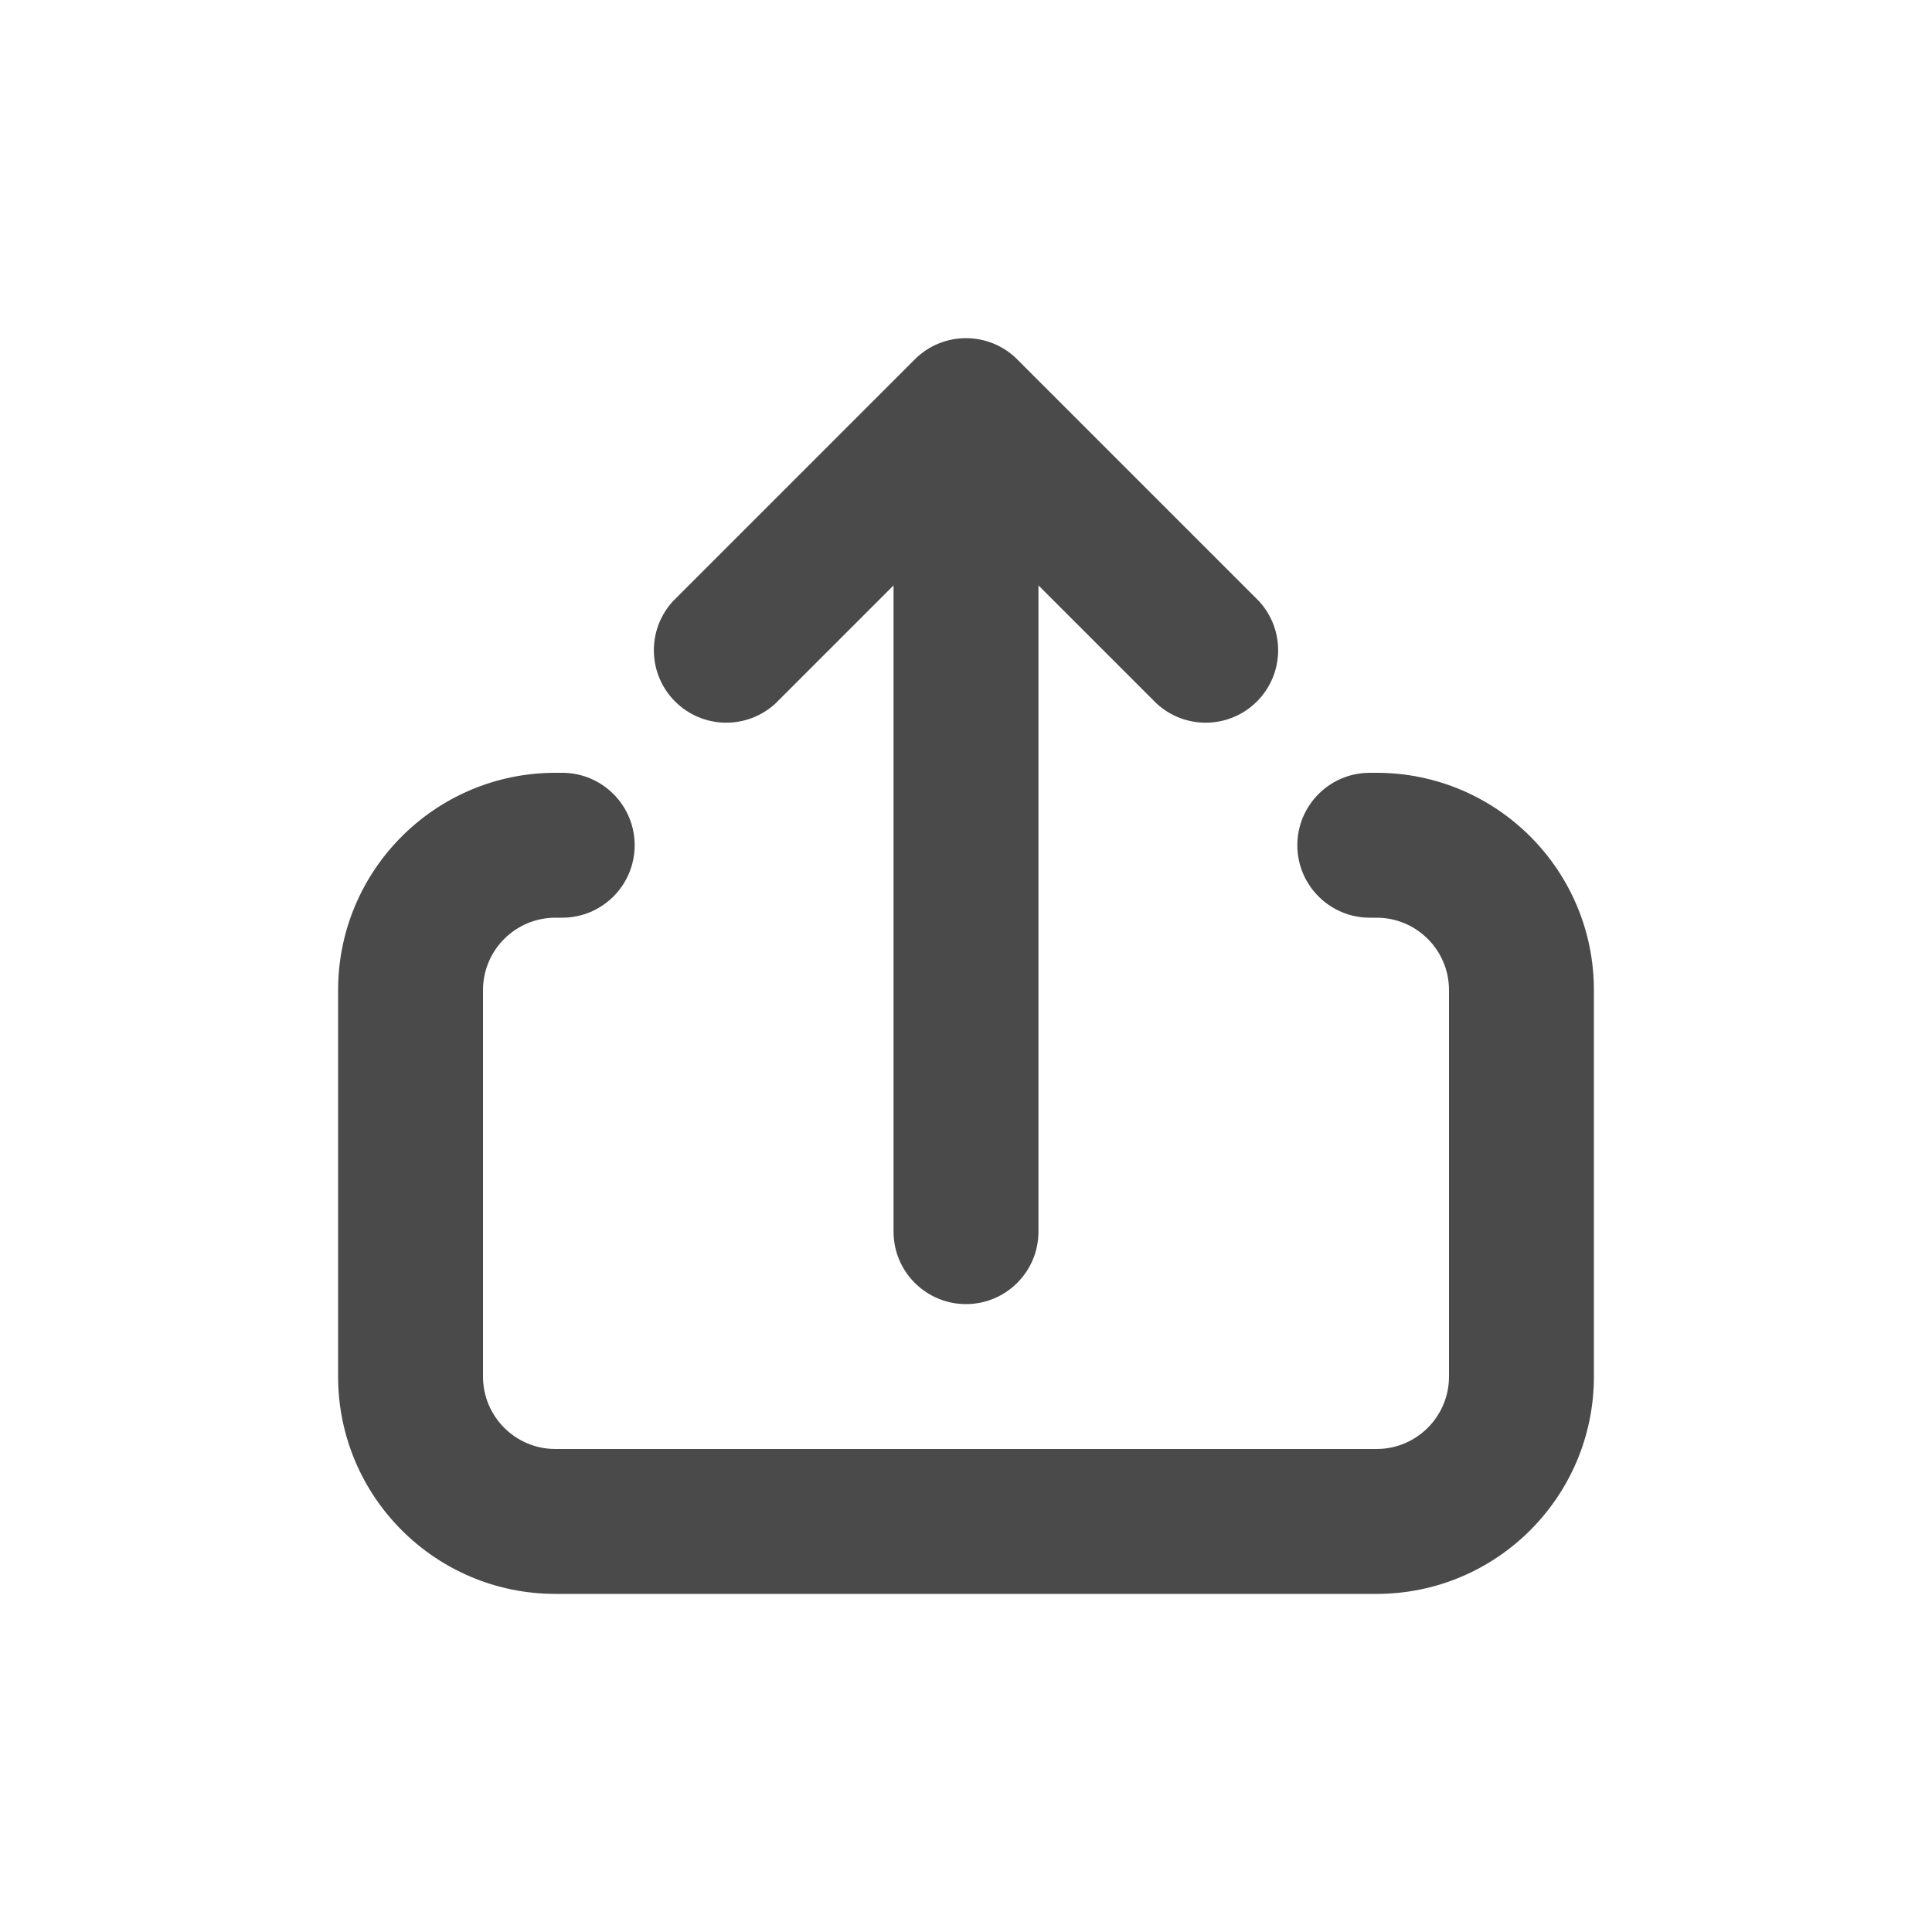
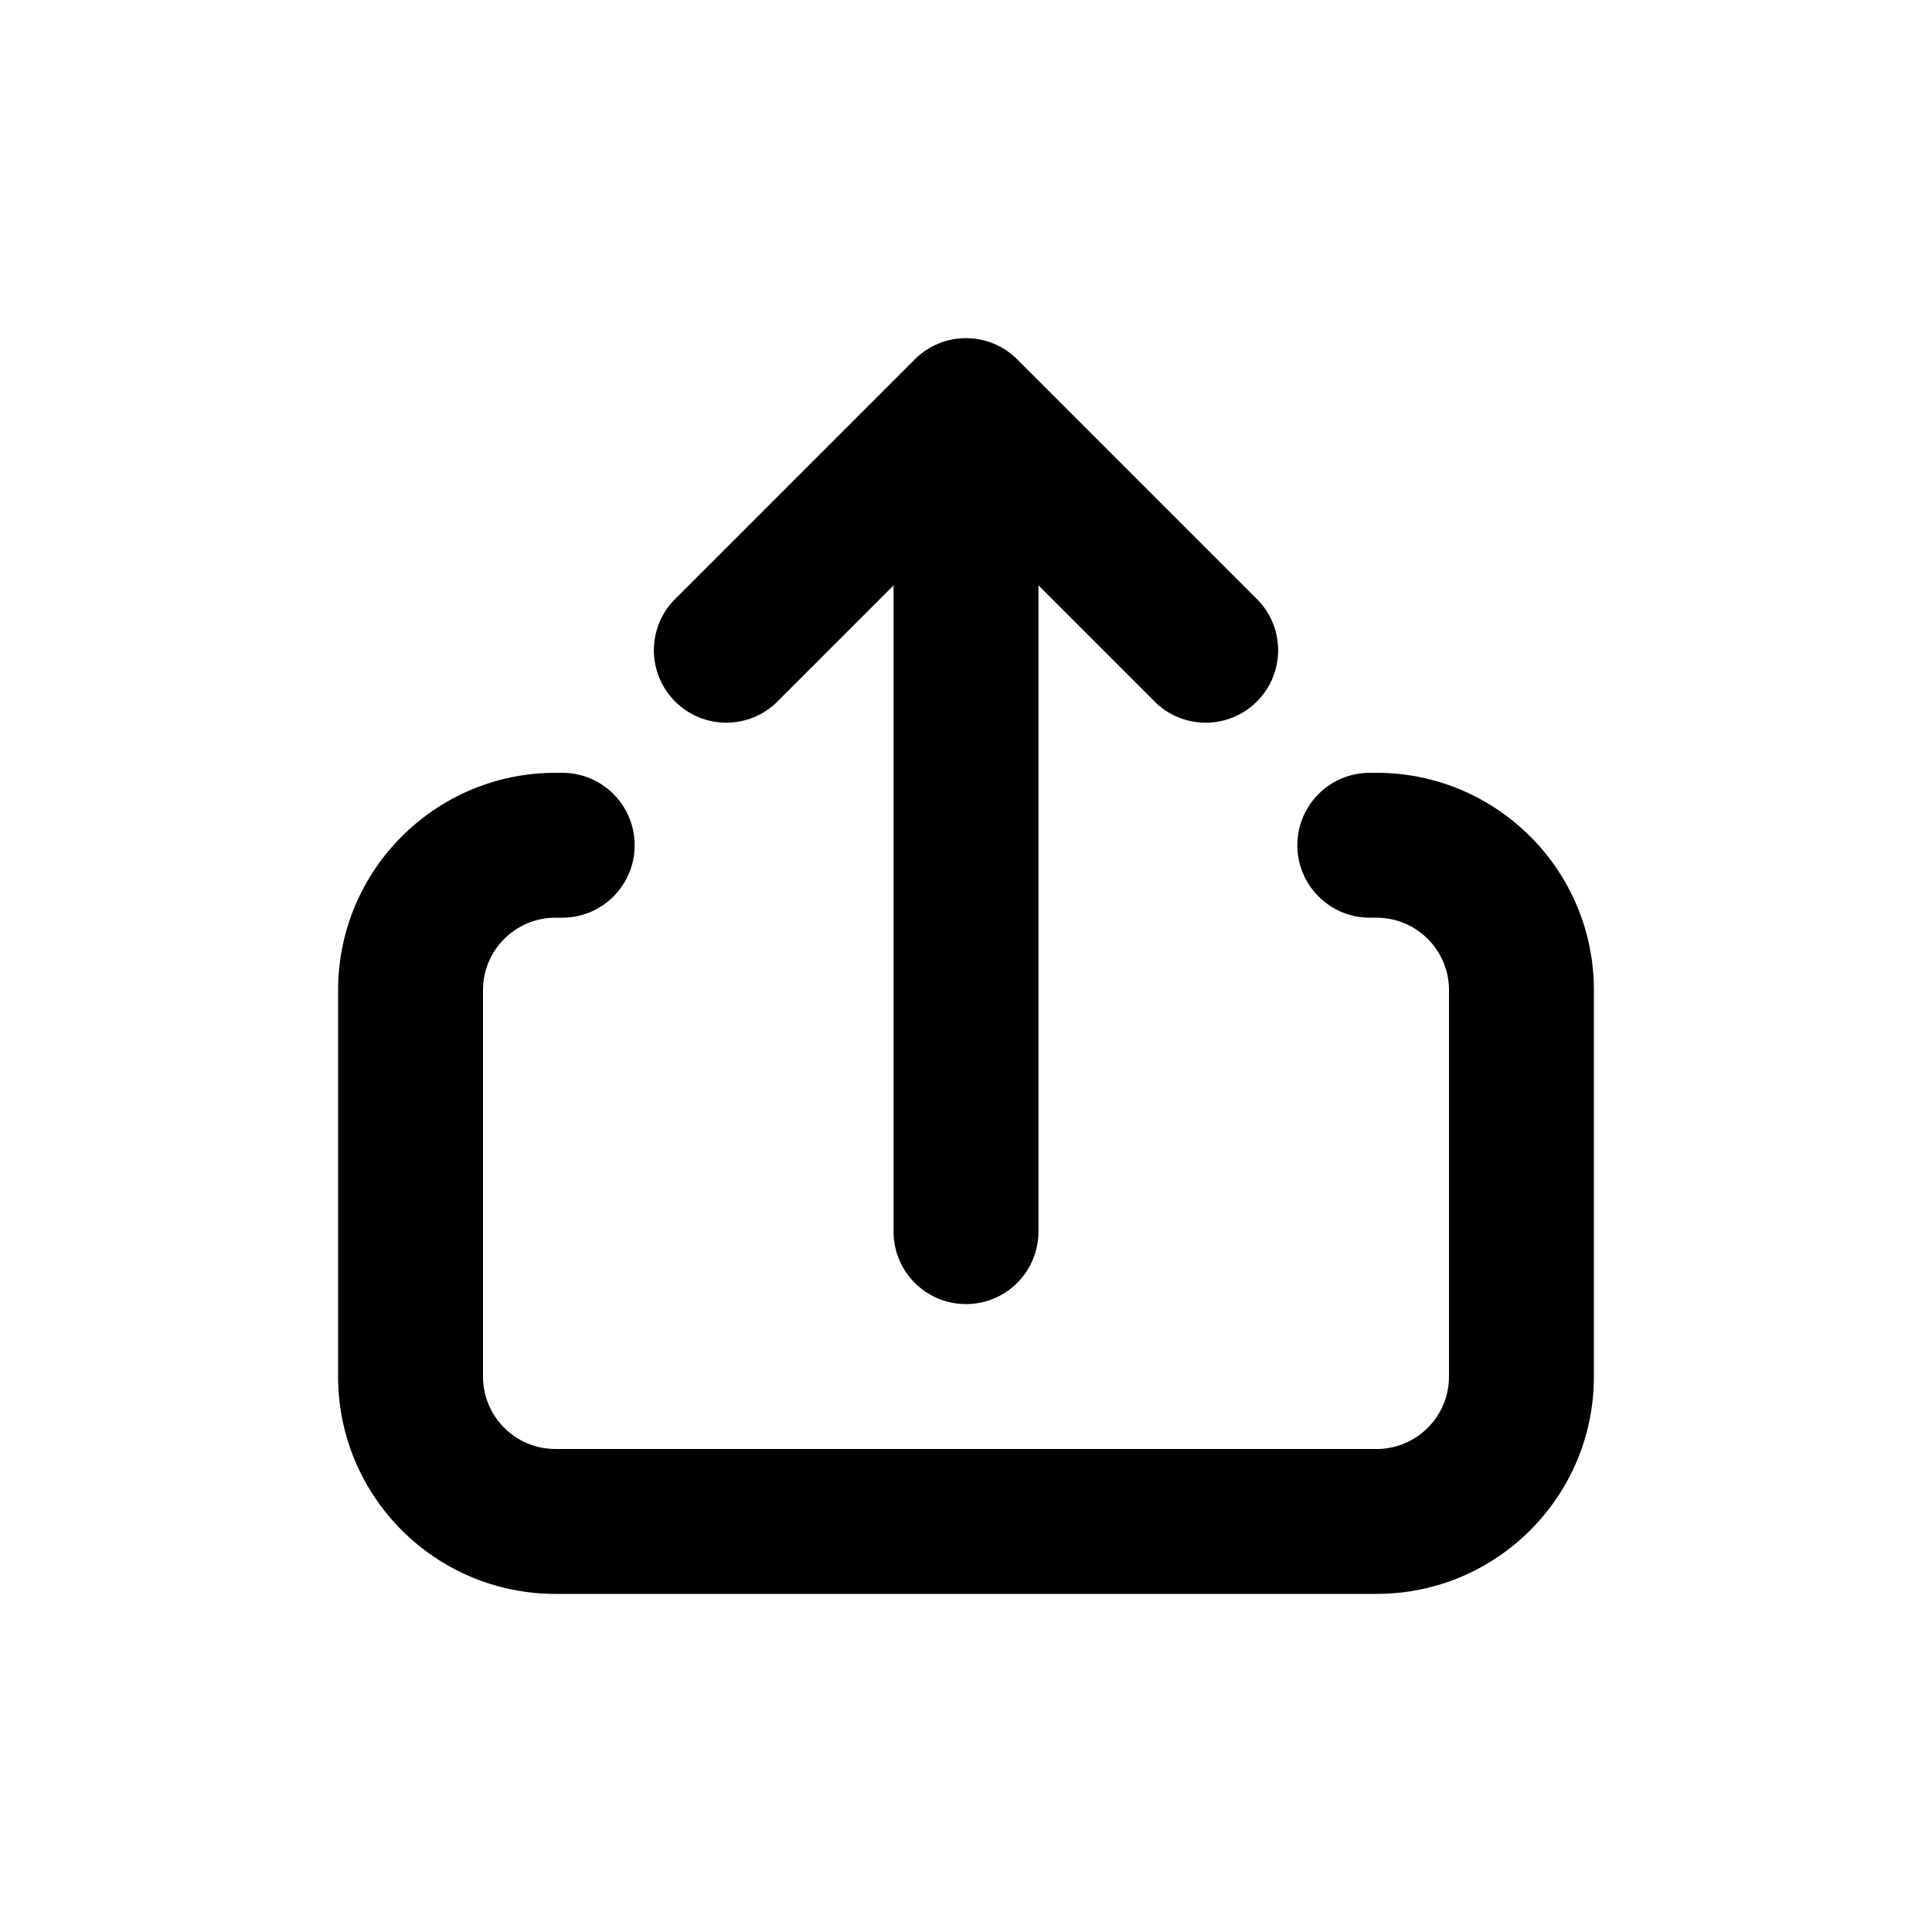
- <svg xmlns="http://www.w3.org/2000/svg" viewBox="0 0 20 20">
-   <path d="M10.75 12.75a.75.75 0 0 1-1.5 0v-6.69l-1.22 1.22a.75.75 0 0 1-1.06-1.06l2.5-2.5a.75.75 0 0 1 1.06 0l2.5 2.5a.75.75 0 0 1-1.06 1.06l-1.22-1.22v6.69Z" fill="#4A4A4A" />
-   <path d="M16.5 10.25a2.25 2.25 0 0 0-2.25-2.25h-.07a.75.75 0 0 0 0 1.5h.07a.75.75 0 0 1 .75.75v4a.75.75 0 0 1-.75.75h-8.5a.75.75 0 0 1-.75-.75v-4a.75.75 0 0 1 .75-.75h.07a.75.75 0 0 0 0-1.5h-.07a2.25 2.25 0 0 0-2.25 2.25v4a2.25 2.25 0 0 0 2.25 2.25h8.5a2.25 2.25 0 0 0 2.25-2.25v-4Z" fill="#4A4A4A" />
+ <svg xmlns="http://www.w3.org/2000/svg" viewBox="0 0 20 20" fill="currentColor">
+   <path d="M10.75 12.75a.75.75 0 0 1-1.5 0v-6.69l-1.22 1.22a.75.75 0 0 1-1.06-1.06l2.5-2.5a.75.75 0 0 1 1.06 0l2.5 2.5a.75.75 0 0 1-1.06 1.06l-1.22-1.22v6.69Z" />
+   <path d="M16.5 10.25a2.25 2.25 0 0 0-2.25-2.25h-.07a.75.75 0 0 0 0 1.5h.07a.75.75 0 0 1 .75.75v4a.75.75 0 0 1-.75.75h-8.5a.75.75 0 0 1-.75-.75v-4a.75.75 0 0 1 .75-.75h.07a.75.75 0 0 0 0-1.5h-.07a2.25 2.25 0 0 0-2.25 2.25v4a2.25 2.25 0 0 0 2.25 2.25h8.5a2.25 2.25 0 0 0 2.25-2.25v-4Z" />
</svg>
